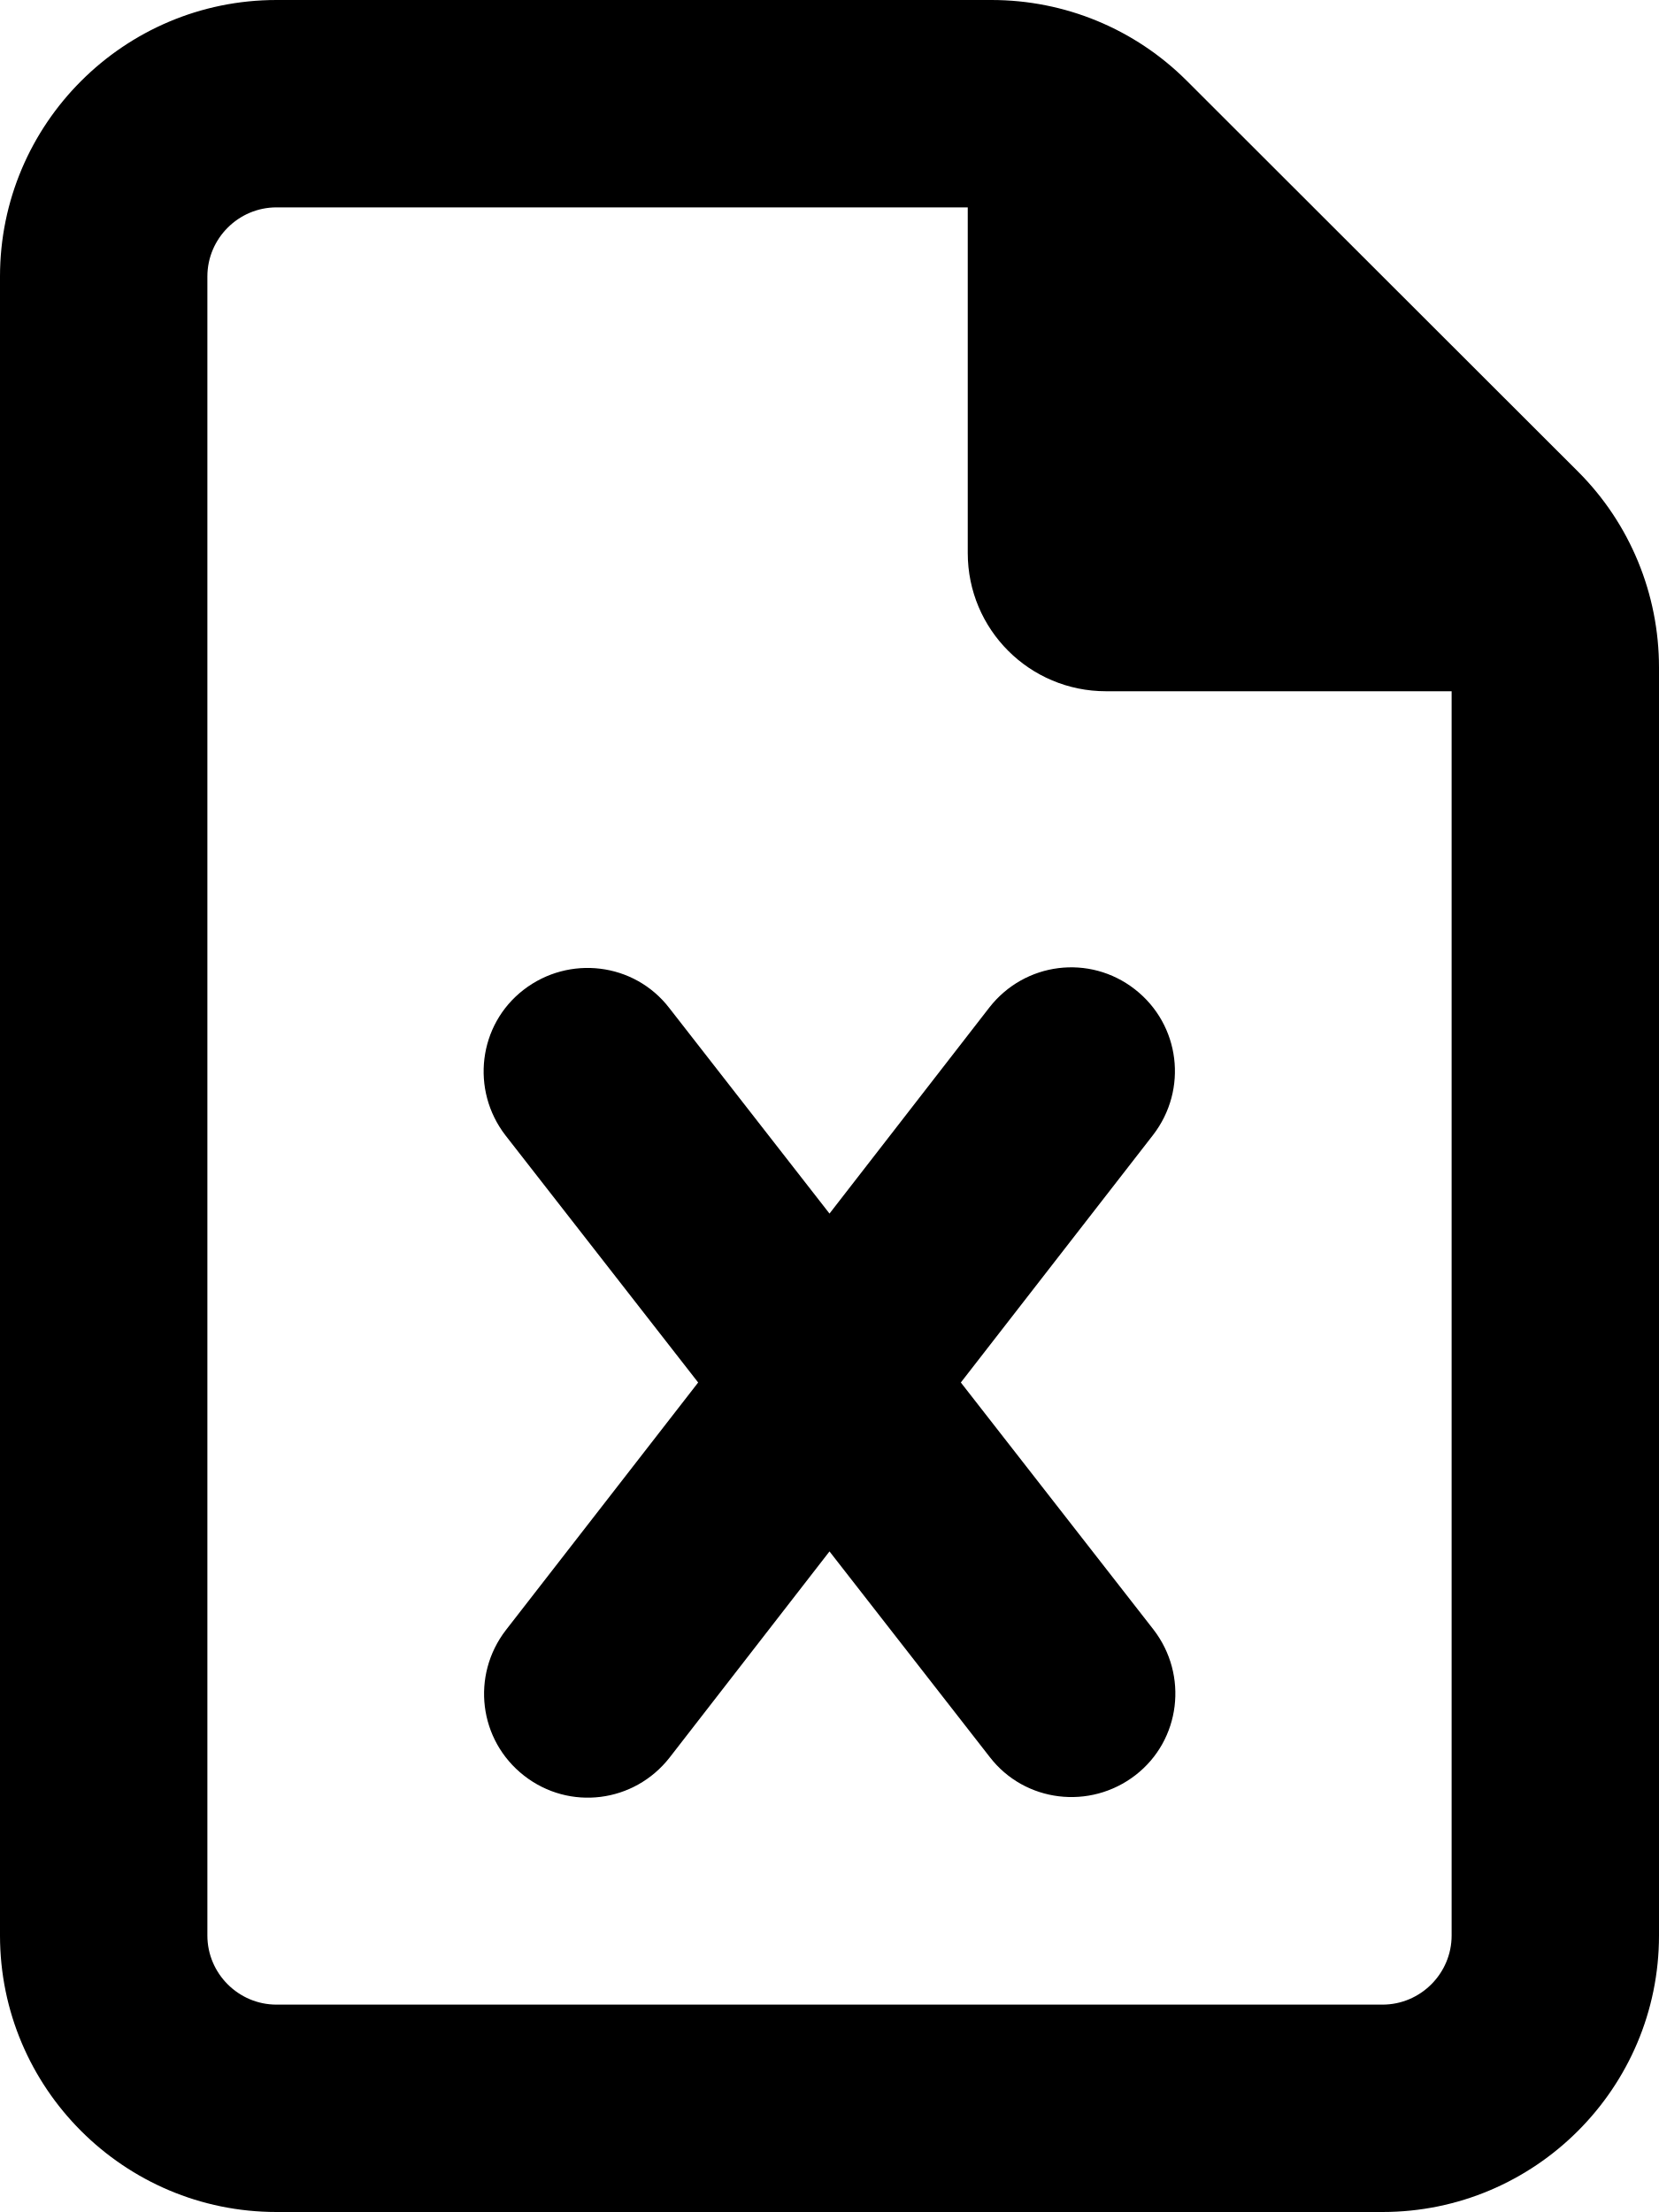
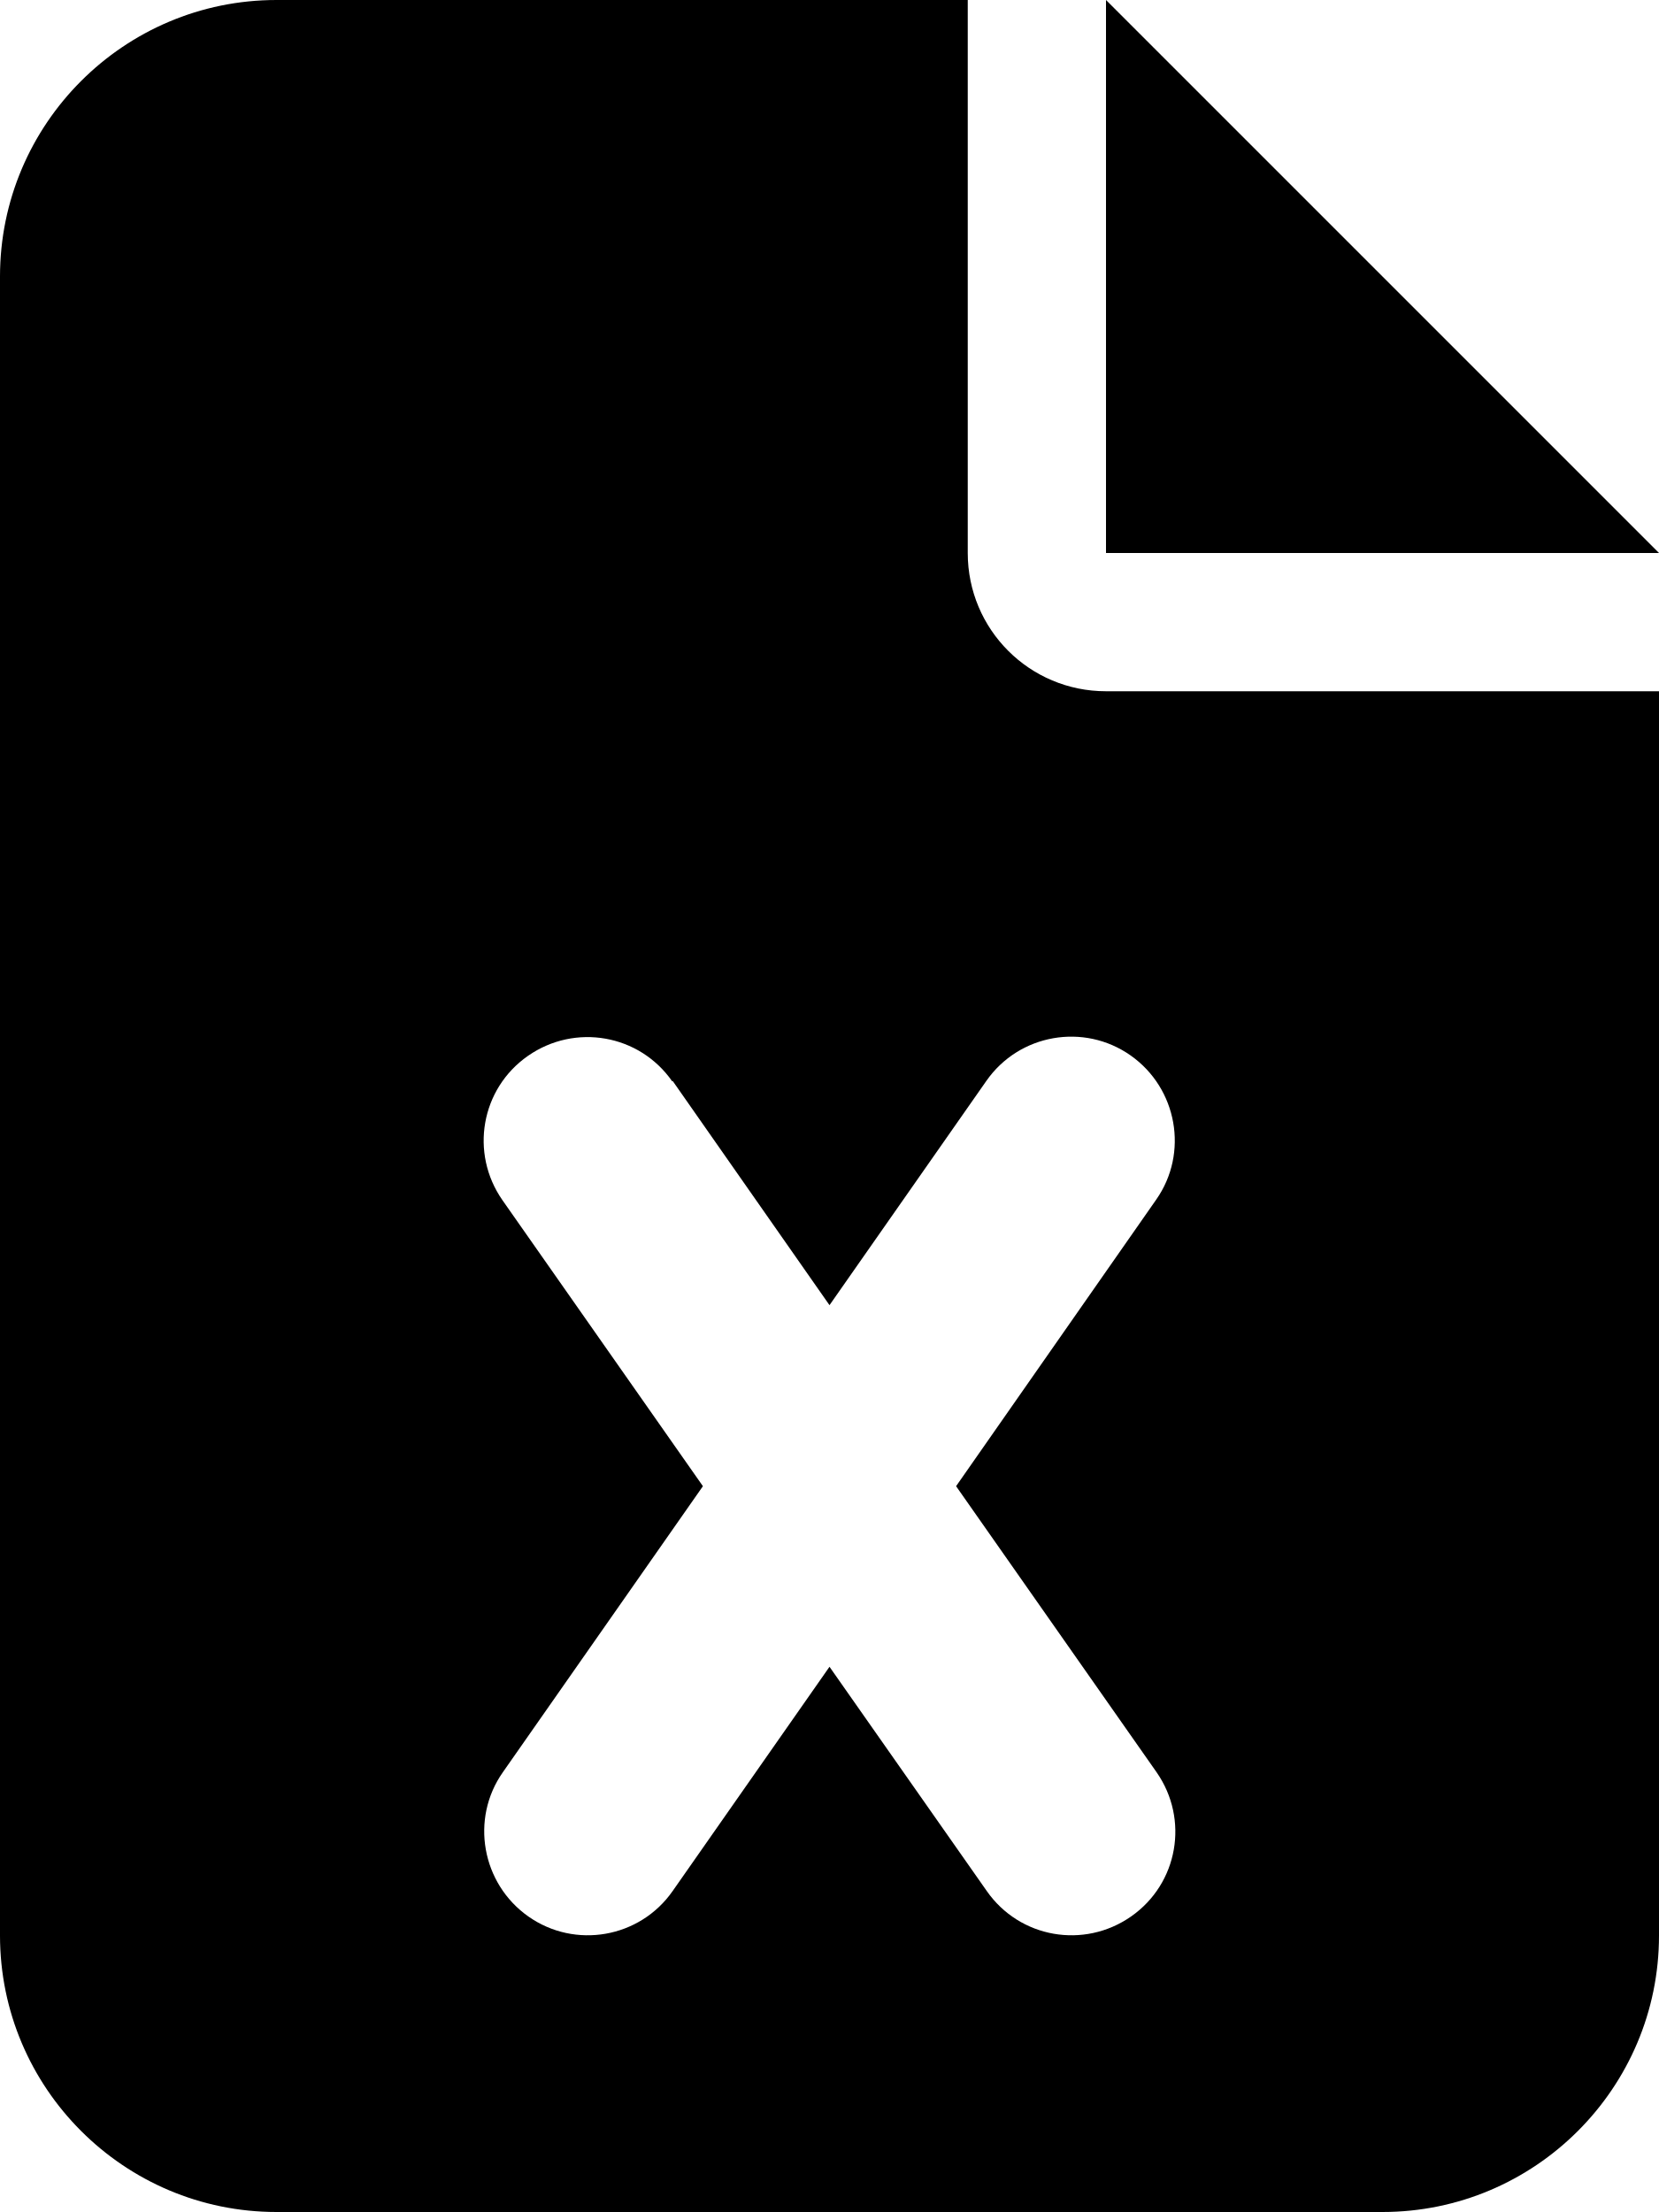
<svg xmlns="http://www.w3.org/2000/svg" viewBox="0 0 384 512">
-   <path d="M48 448V64c0-8.8 7.2-16 16-16H224v80c0 17.7 14.3 32 32 32h80V448c0 8.8-7.2 16-16 16H64c-8.8 0-16-7.2-16-16zM64 0C28.7 0 0 28.7 0 64V448c0 35.3 28.7 64 64 64H320c35.3 0 64-28.7 64-64V154.5c0-17-6.7-33.3-18.7-45.3L274.7 18.7C262.7 6.7 246.5 0 229.5 0H64zm90.9 233.3c-8.1-10.5-23.2-12.3-33.7-4.2s-12.3 23.2-4.2 33.7L161.6 320l-44.5 57.3c-8.1 10.5-6.3 25.5 4.2 33.7s25.5 6.3 33.7-4.2L192 359.1l37.1 47.6c8.1 10.5 23.2 12.3 33.7 4.2s12.3-23.2 4.2-33.7L222.4 320l44.5-57.3c8.1-10.5 6.3-25.5-4.2-33.7s-25.5-6.3-33.7 4.2L192 280.9l-37.1-47.6z" />
+   <path d="M64 0C28.7 0 0 28.7 0 64V448c0 35.3 28.7 64 64 64H320c35.3 0 64-28.7 64-64V160H256c-17.7 0-32-14.3-32-32V0H64zM256 0V128H384L256 0zM155.7 250.2L192 302.1l36.3-51.9c7.6-10.9 22.6-13.5 33.4-5.9s13.5 22.6 5.9 33.4L221.3 344l46.4 66.2c7.6 10.9 5 25.8-5.9 33.4s-25.8 5-33.4-5.9L192 385.8l-36.3 51.9c-7.6 10.9-22.6 13.5-33.4 5.9s-13.5-22.6-5.9-33.4L162.7 344l-46.4-66.2c-7.6-10.9-5-25.8 5.9-33.4s25.8-5 33.4 5.9z" />
</svg>
